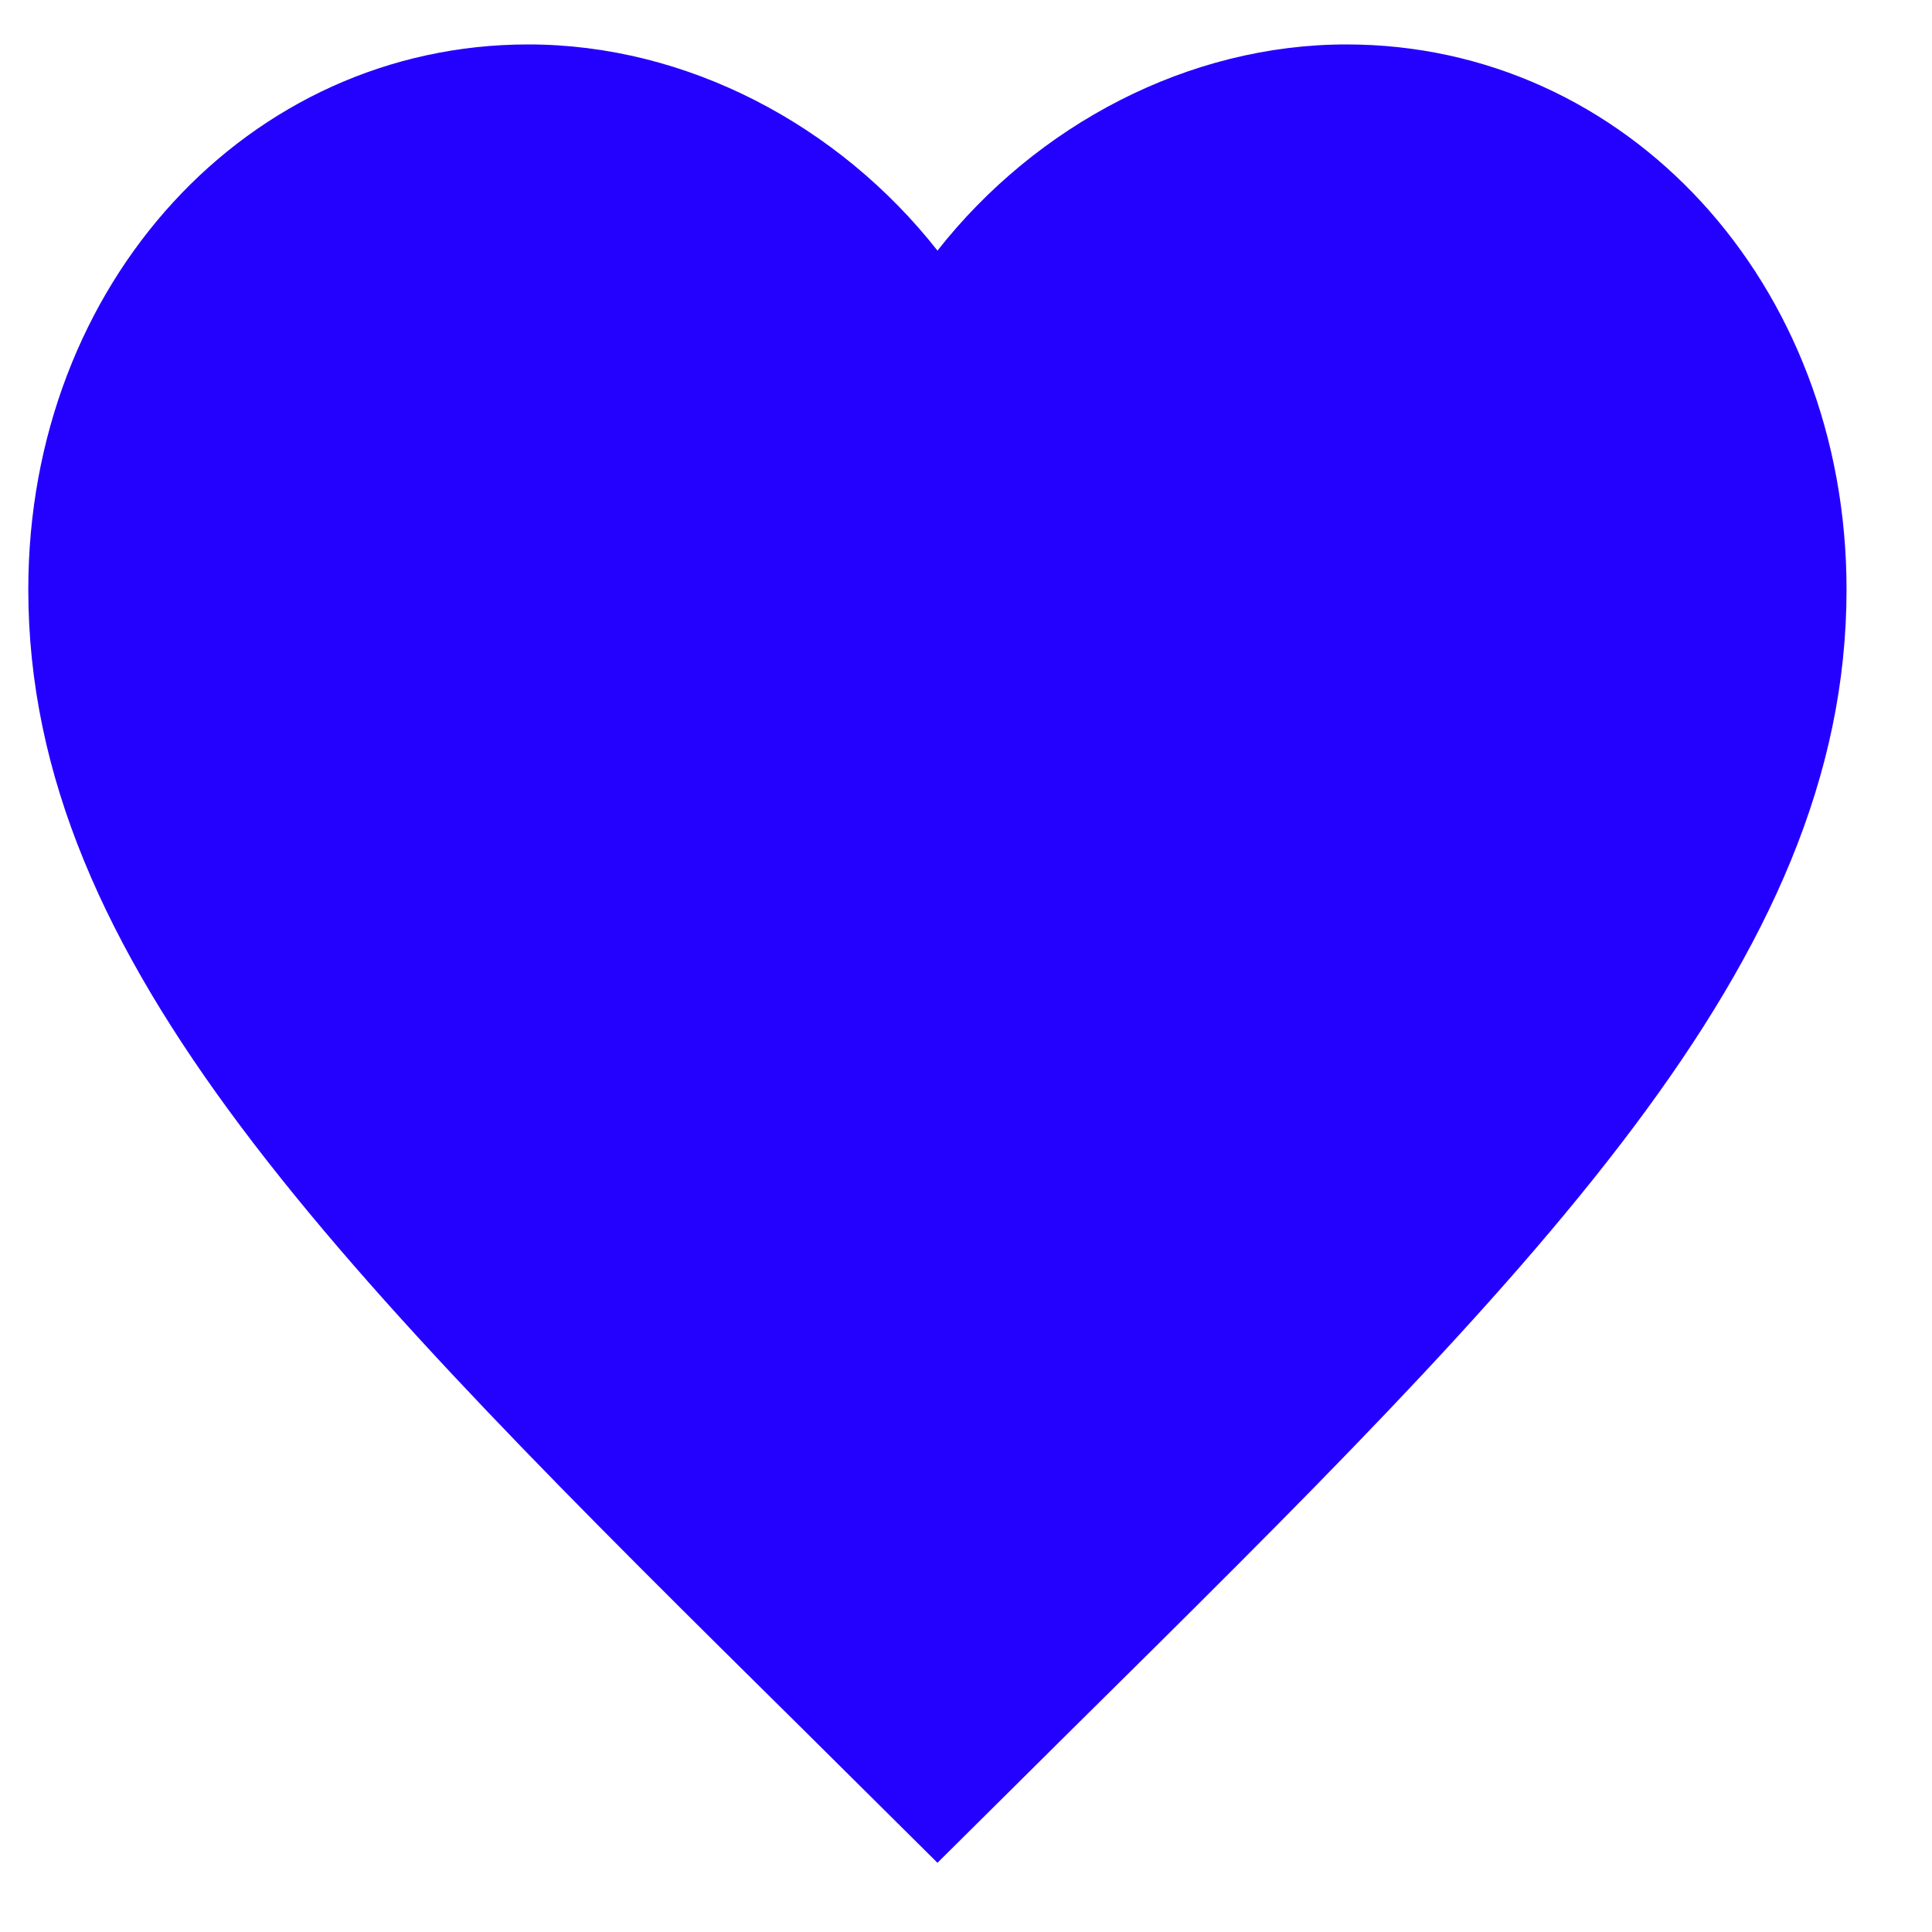
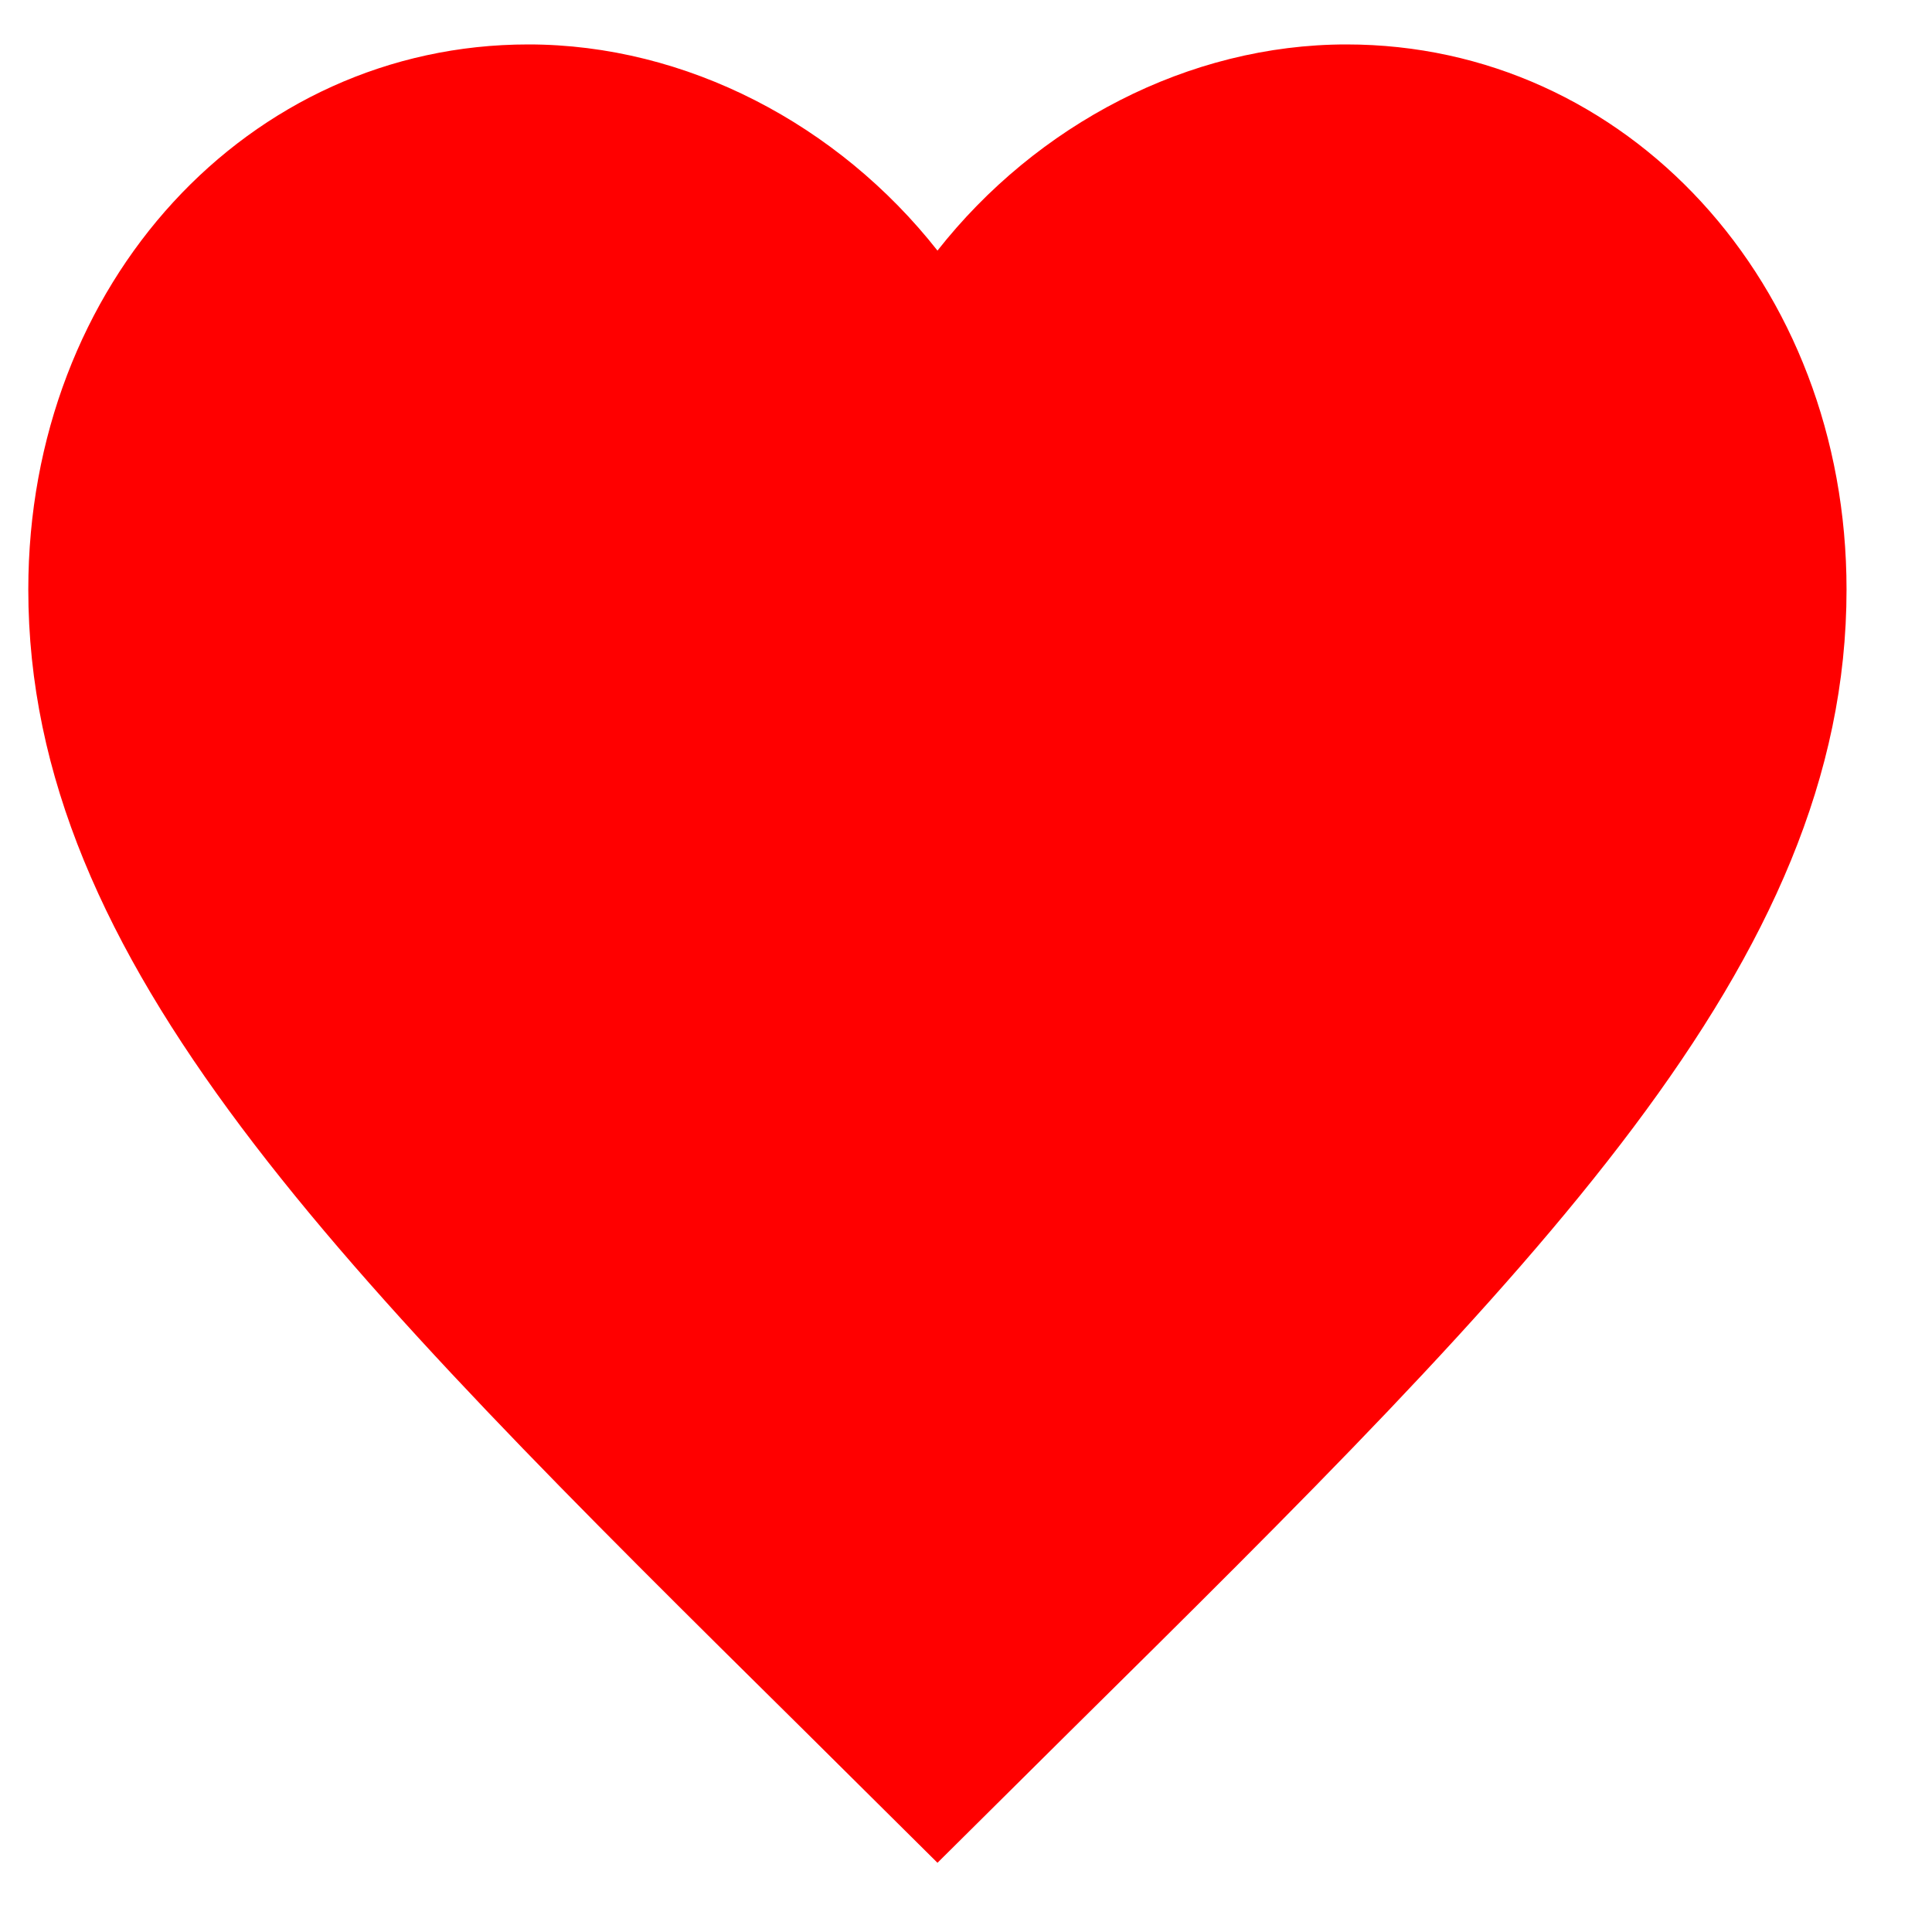
<svg xmlns="http://www.w3.org/2000/svg" width="17" height="17" viewBox="0 0 17 17" fill="none">
-   <path d="M8.249 16.391L7.089 15.24C2.969 11.168 0.249 8.474 0.249 5.187C0.249 2.492 2.185 0.391 4.649 0.391C6.041 0.391 7.377 1.097 8.249 2.205C9.121 1.097 10.457 0.391 11.848 0.391C14.312 0.391 16.248 2.492 16.248 5.187C16.248 8.474 13.528 11.168 9.409 15.24L8.249 16.391Z" fill="#2400FF" />
+   <path d="M8.249 16.391L7.089 15.24C2.969 11.168 0.249 8.474 0.249 5.187C0.249 2.492 2.185 0.391 4.649 0.391C6.041 0.391 7.377 1.097 8.249 2.205C9.121 1.097 10.457 0.391 11.848 0.391C14.312 0.391 16.248 2.492 16.248 5.187C16.248 8.474 13.528 11.168 9.409 15.24L8.249 16.391Z" fill="#FF0000" />
</svg>
